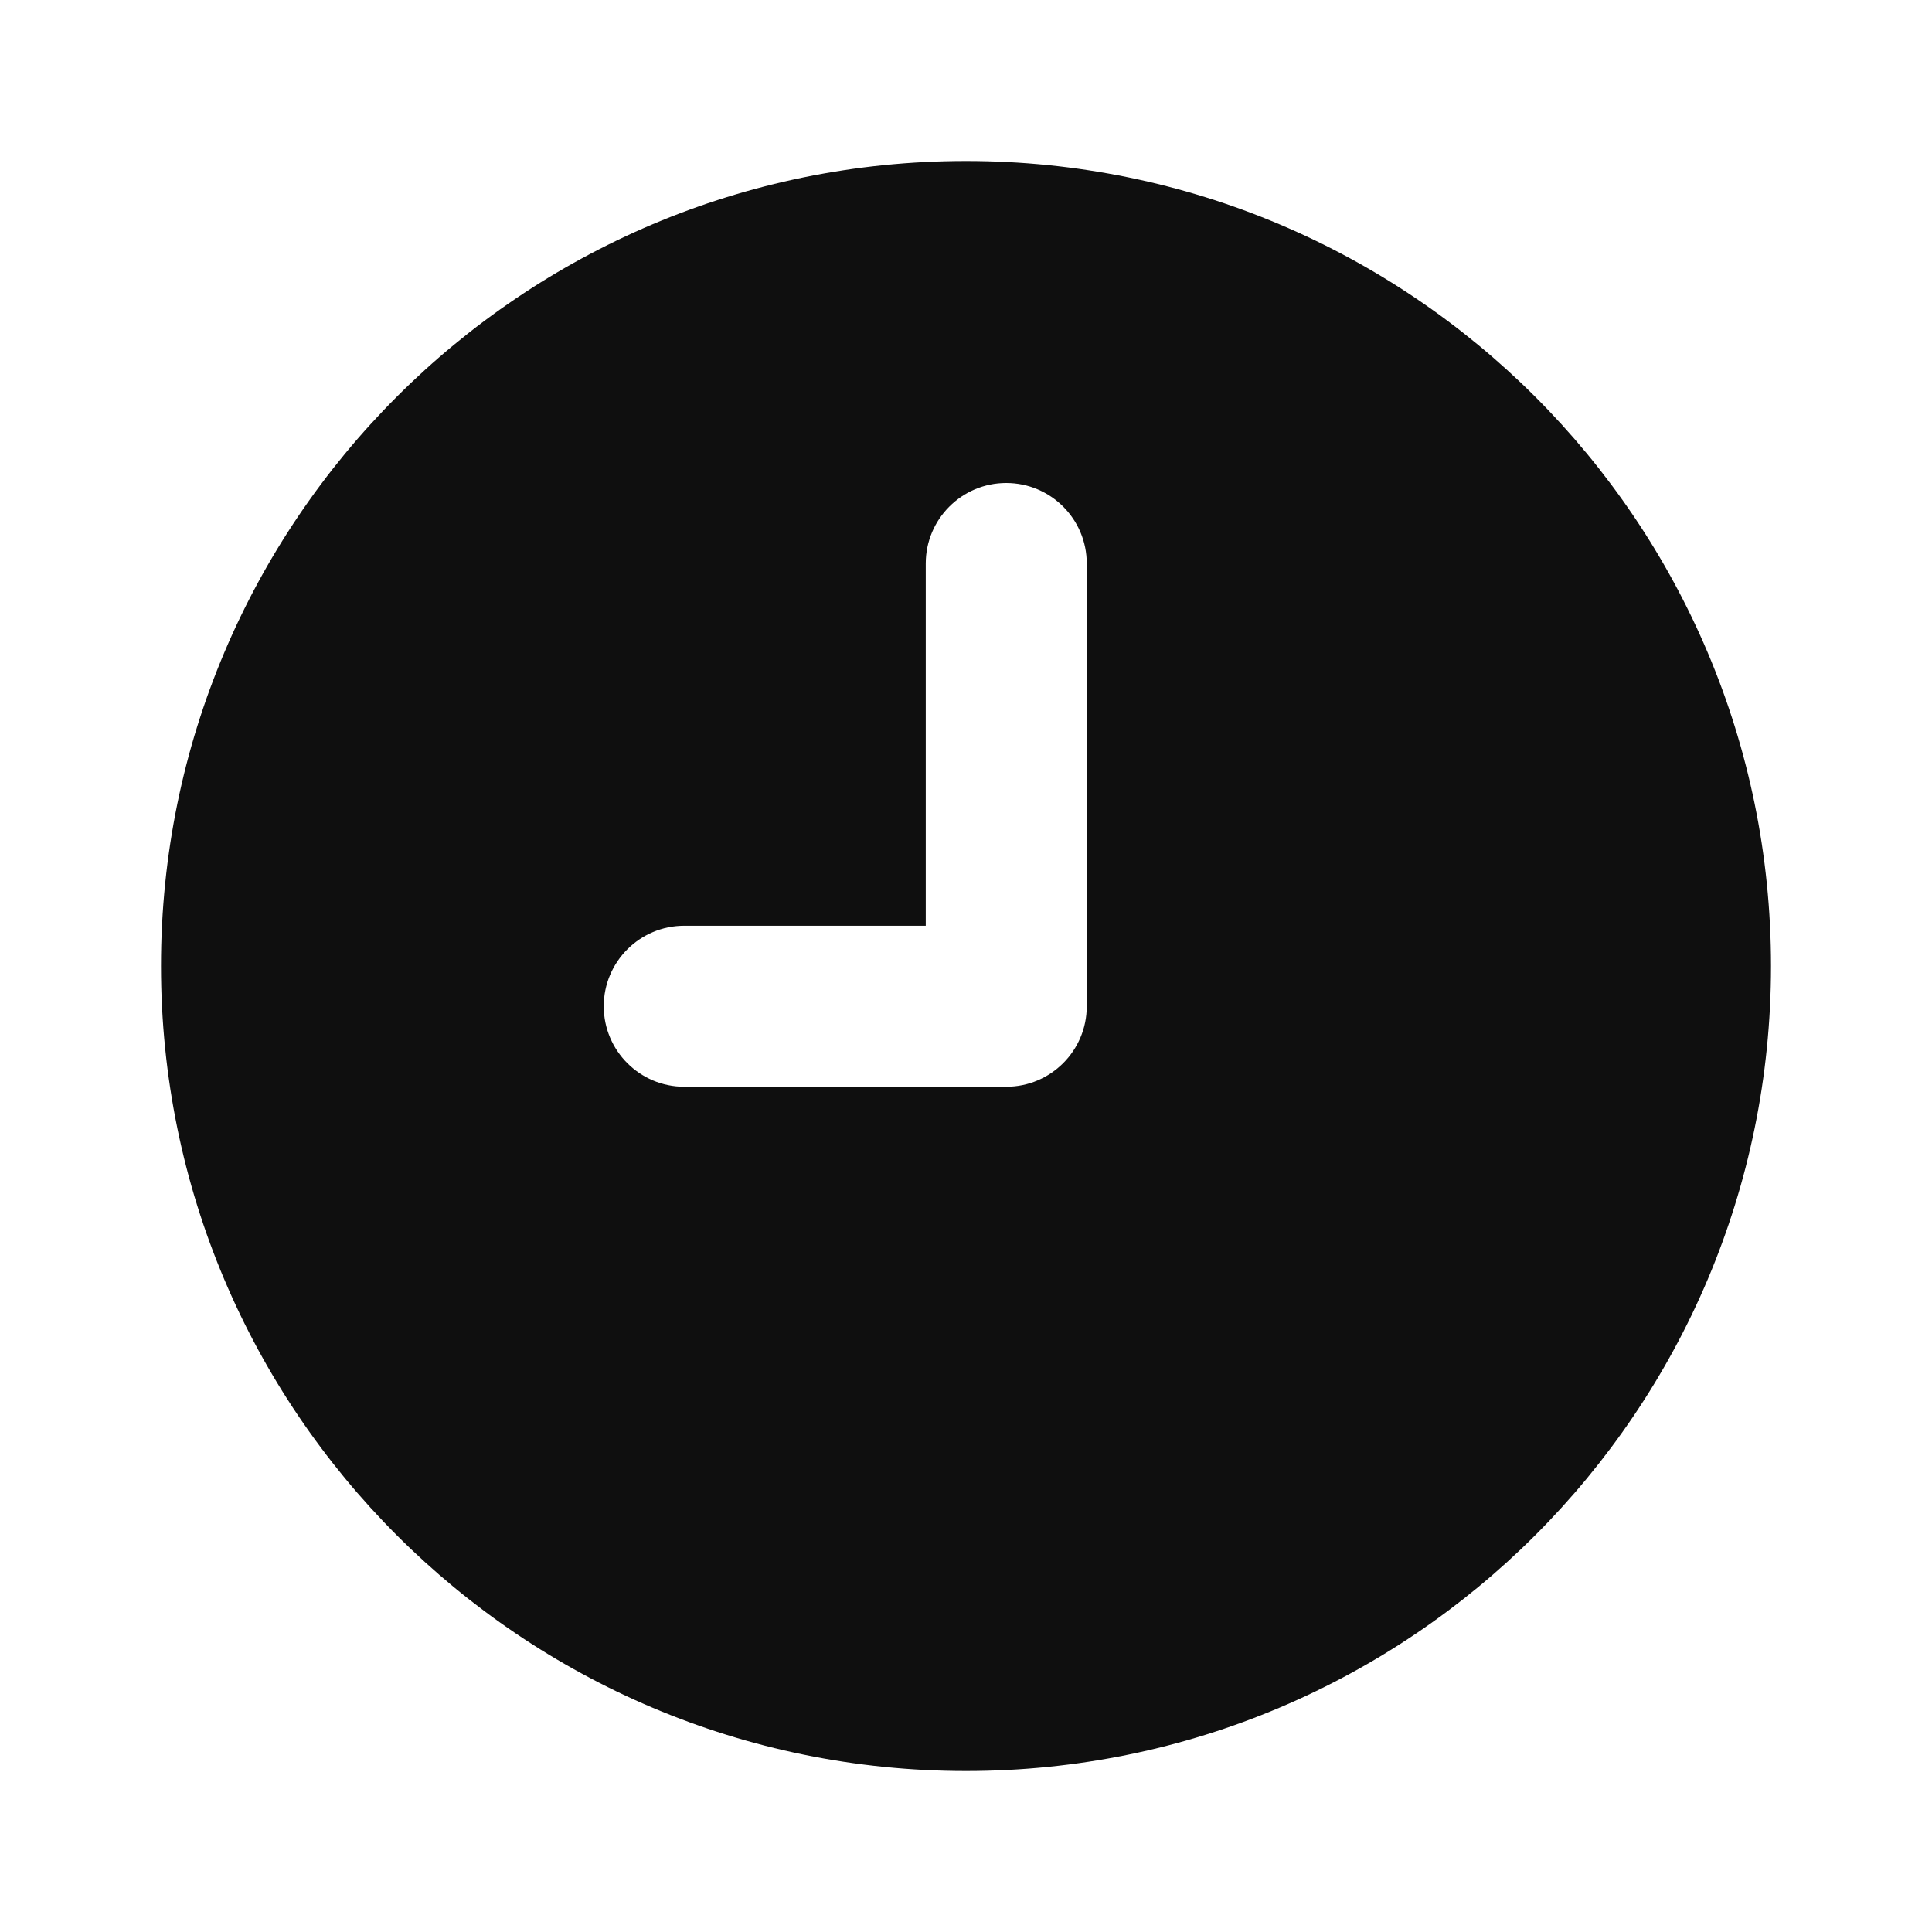
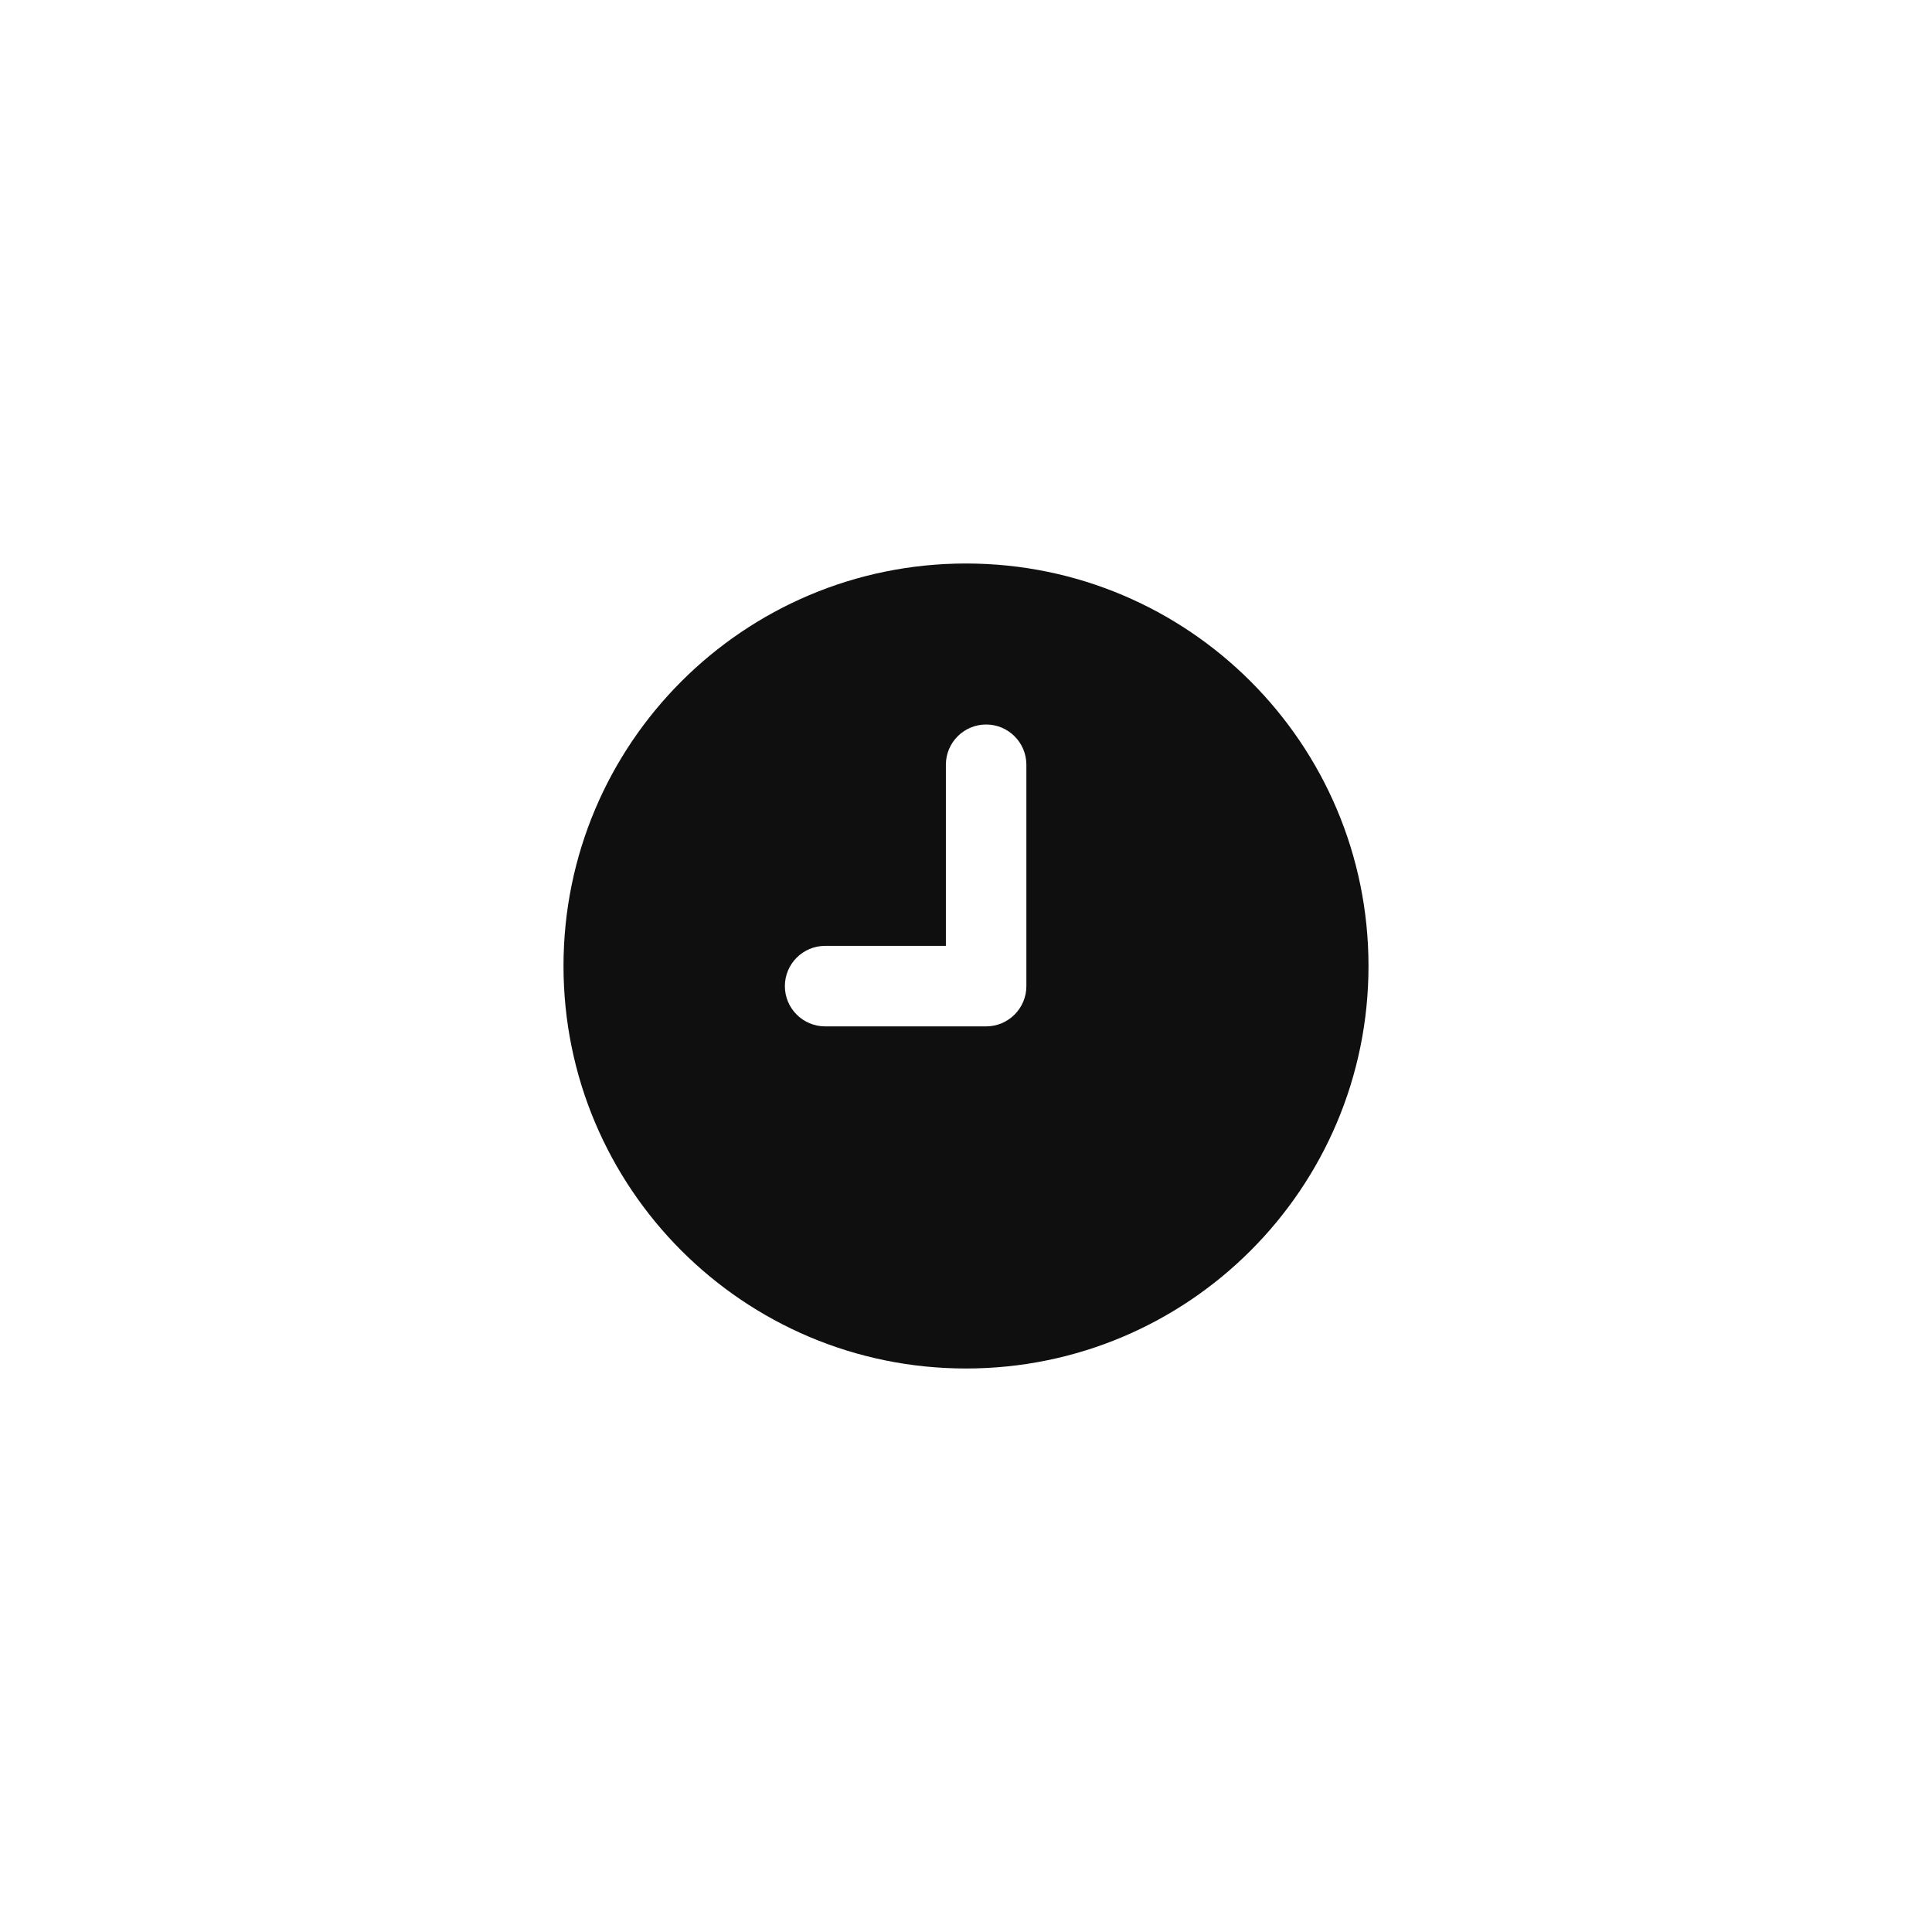
- <svg xmlns="http://www.w3.org/2000/svg" width="24" height="24" viewBox="0 0 24 24" fill="none">
-   <path d="M12 2C17.523 2 22 6.477 22 12C22 17.523 17.523 22 12 22C6.477 22 2 17.523 2 12C2 6.477 6.477 2 12 2ZM13.5 7C13.5 6.448 13.052 6 12.5 6C11.948 6 11.5 6.448 11.5 7V11.5H8.5C7.948 11.5 7.5 11.948 7.5 12.5C7.5 13.052 7.948 13.5 8.5 13.5H12.5C13.052 13.5 13.5 13.052 13.5 12.5V7Z" fill="#0F0F0F" />
+ <svg xmlns="http://www.w3.org/2000/svg" width="48" height="48" viewBox="0 0 48 48" fill="none">
+   <path d="M24 14C29.523 14 34 18.477 34 24C34 29.523 29.523 34 24 34C18.477 34 14 29.523 14 24C14 18.477 18.477 14 24 14ZM25.5 19C25.5 18.448 25.052 18 24.5 18C23.948 18 23.5 18.448 23.5 19V23.5H20.5C19.948 23.5 19.5 23.948 19.5 24.5C19.5 25.052 19.948 25.5 20.5 25.5H24.5C25.052 25.5 25.5 25.052 25.5 24.5V19Z" fill="#0F0F0F" />
</svg>
